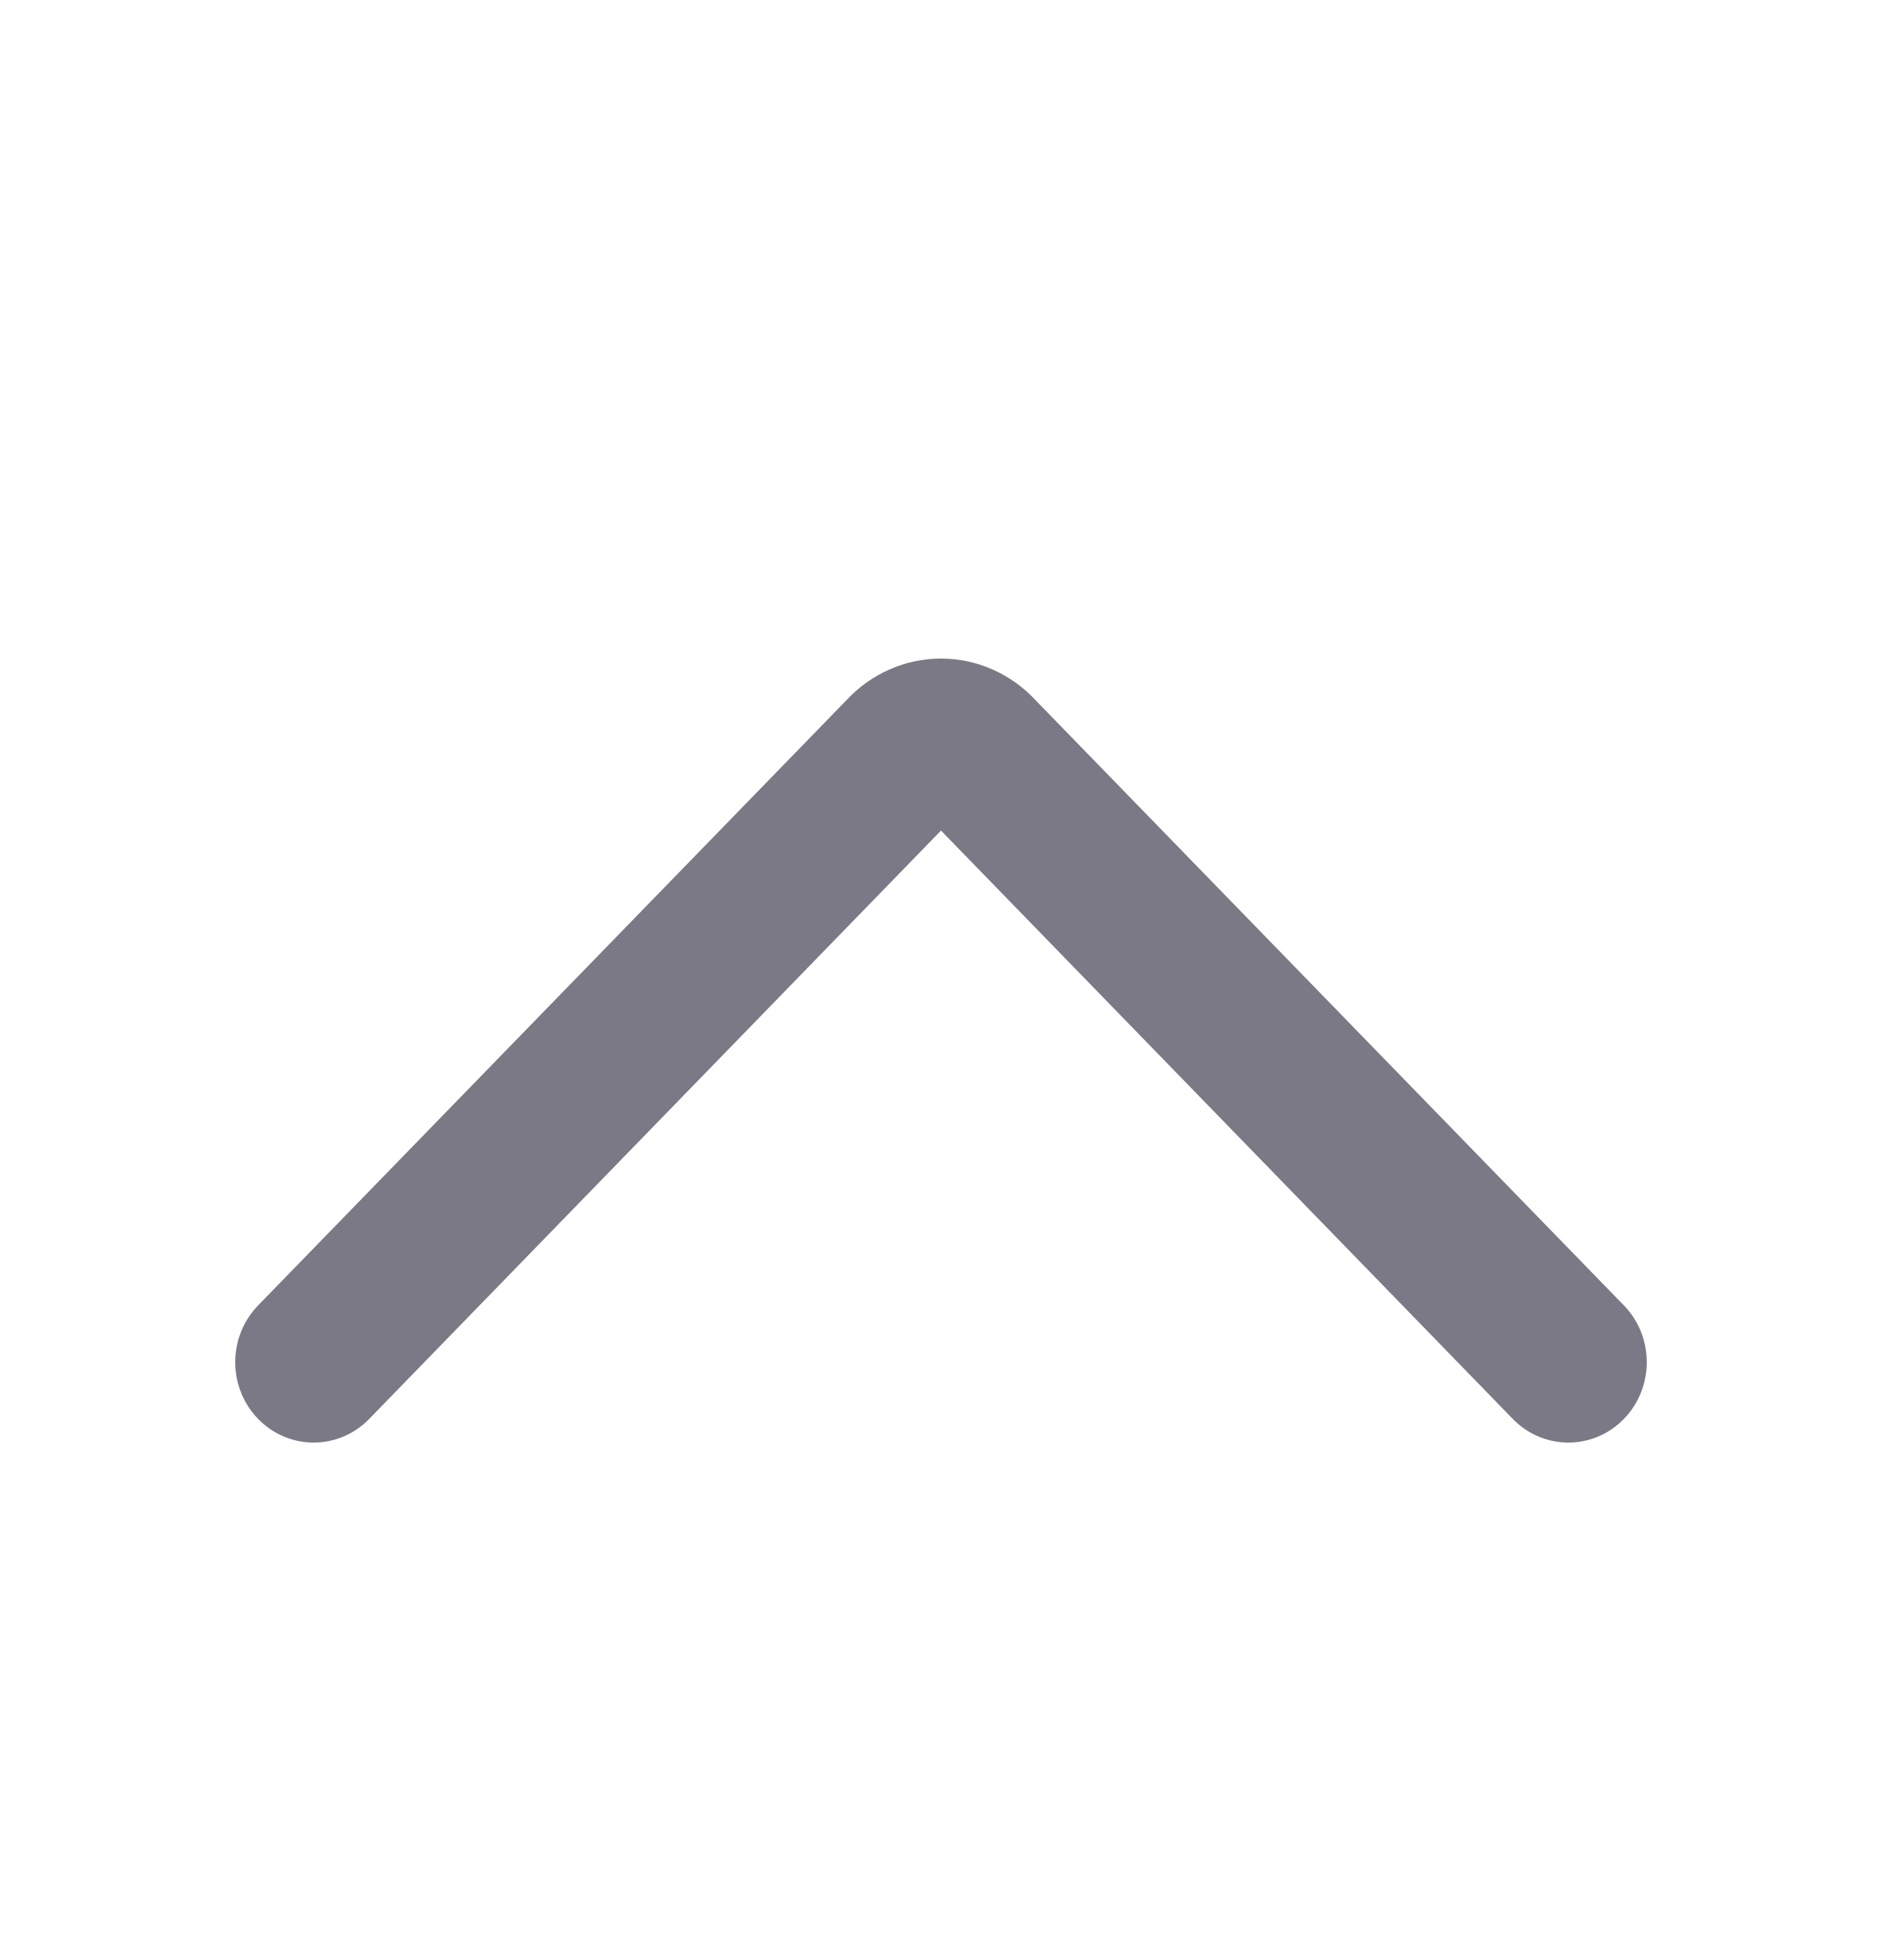
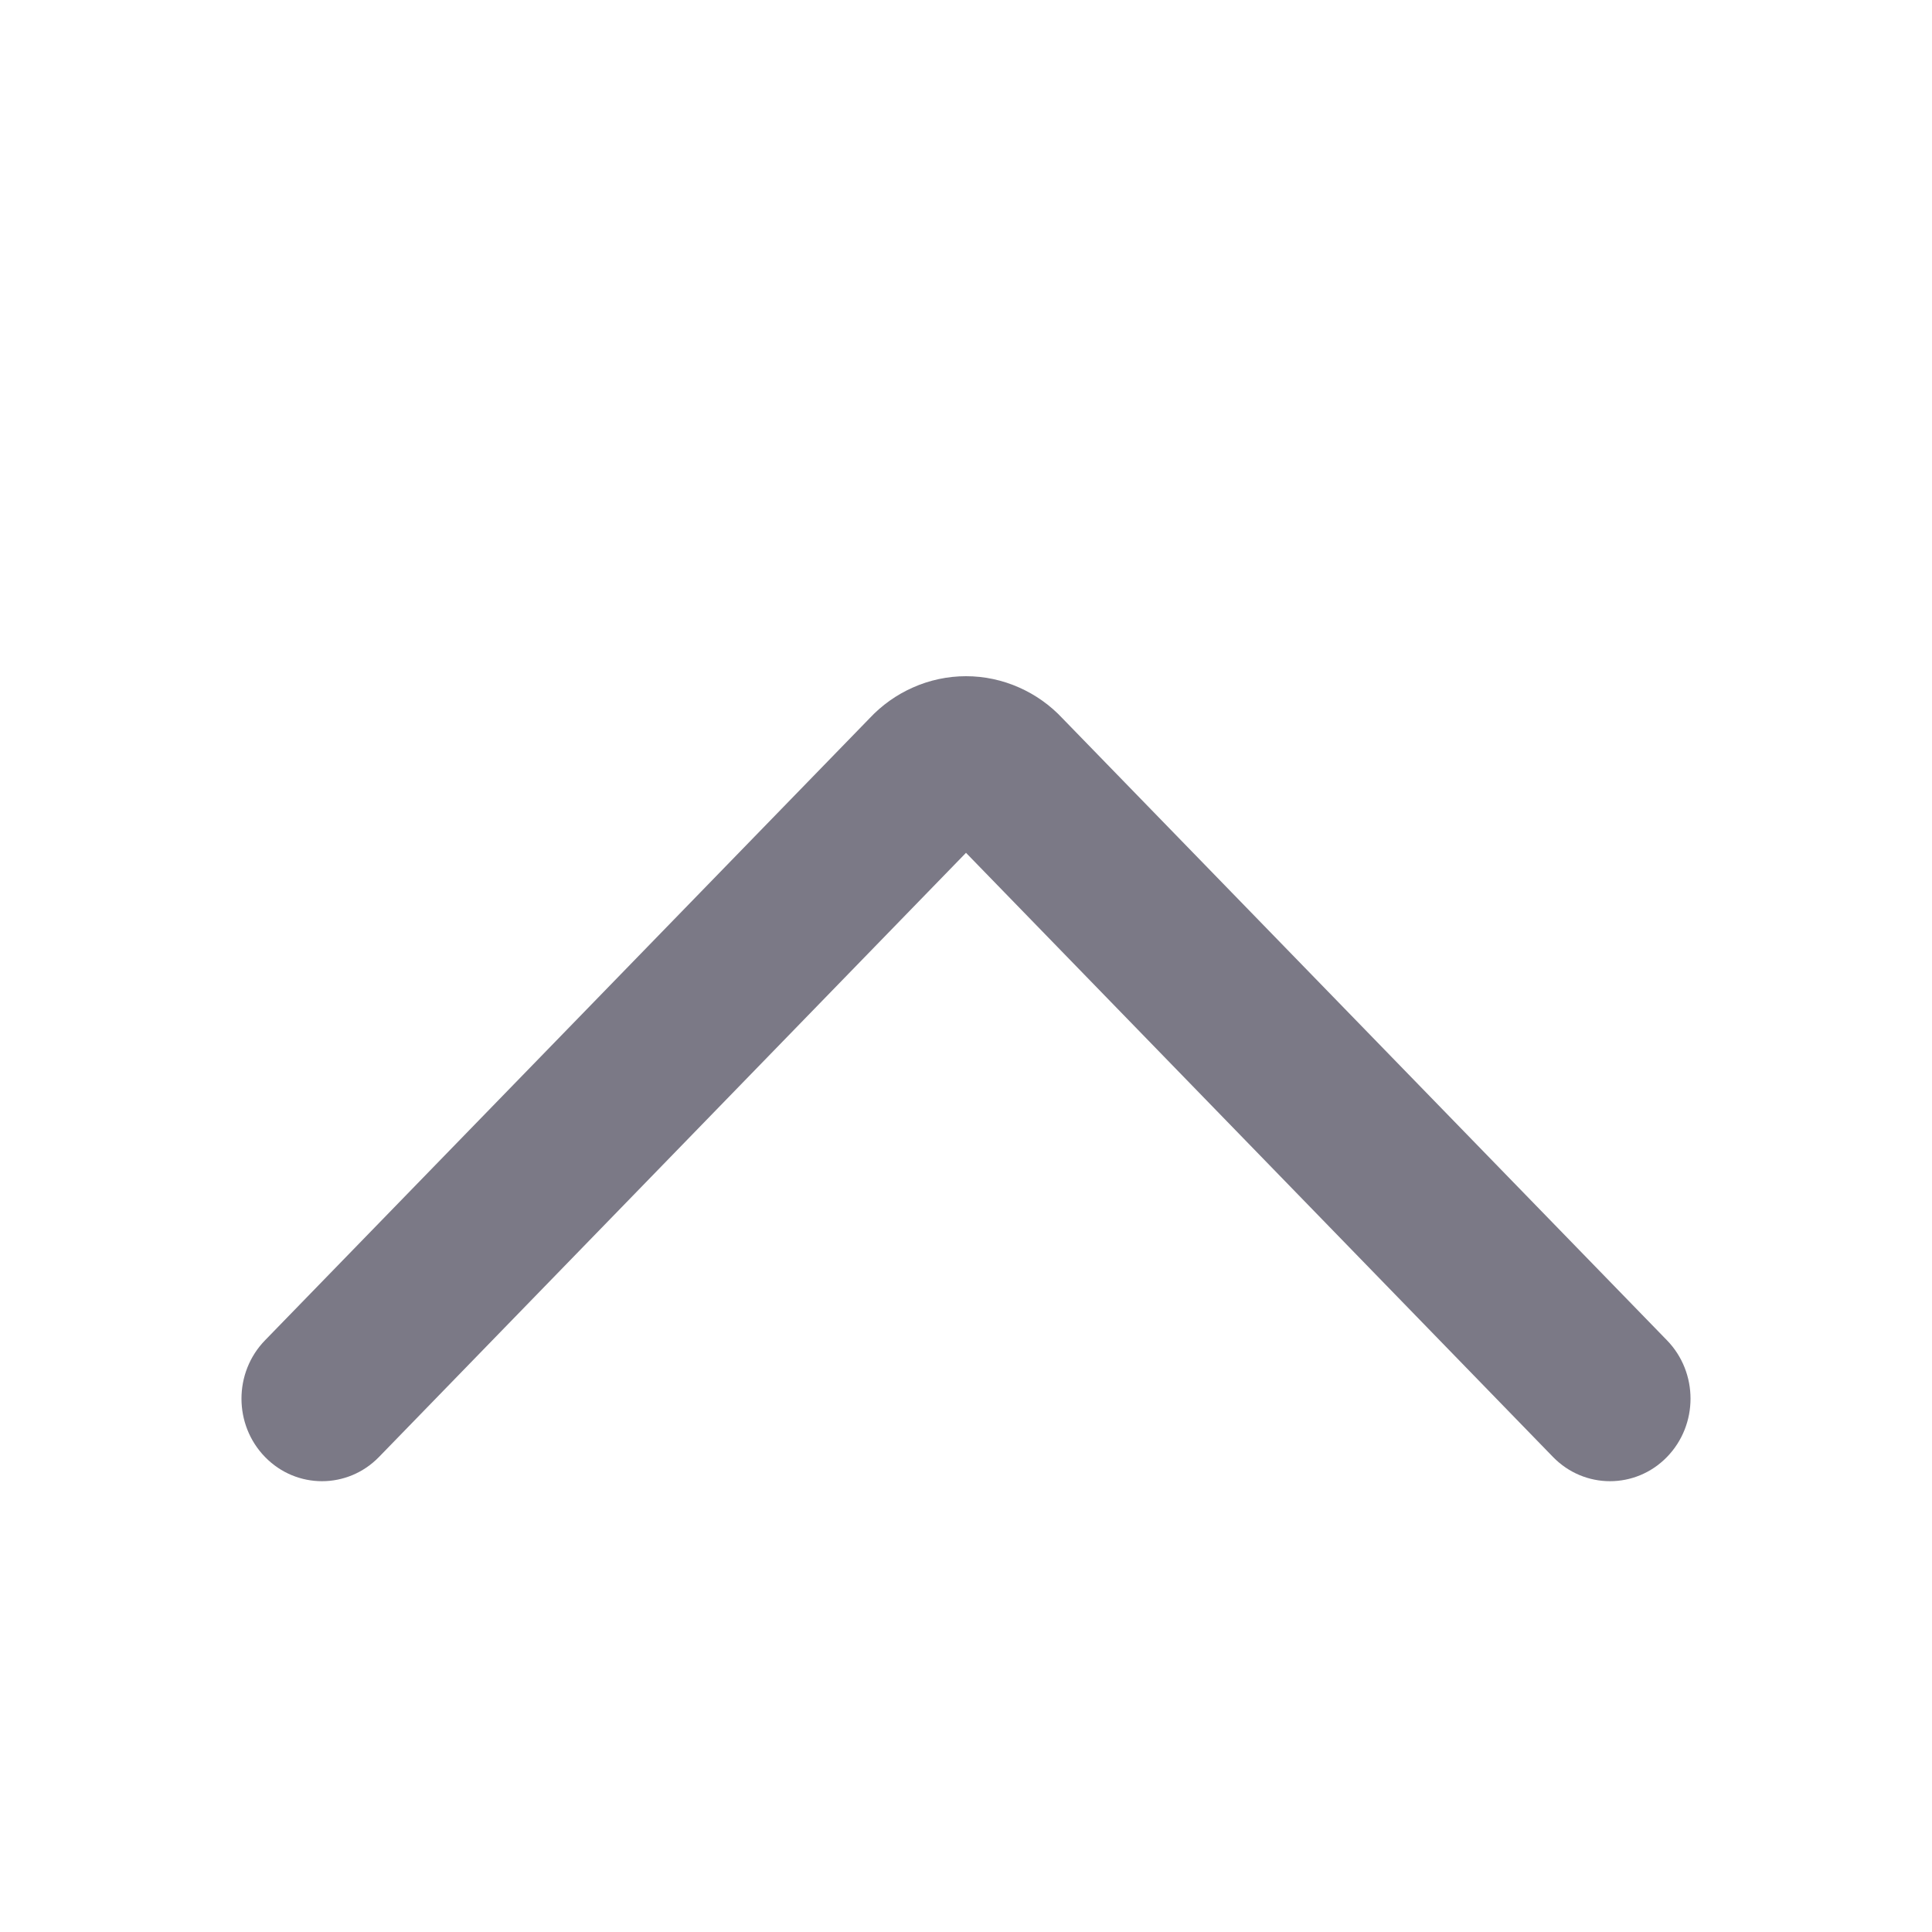
- <svg xmlns="http://www.w3.org/2000/svg" width="24" height="25" viewBox="0 0 24 25" fill="none">
+ <svg xmlns="http://www.w3.org/2000/svg" width="24" height="24" viewBox="0 0 24 24" fill="none">
  <path fill-rule="evenodd" clip-rule="evenodd" d="M12 10.594L4.707 18.1C4.317 18.5 3.683 18.5 3.293 18.1C2.902 17.699 2.902 17.05 3.293 16.649L10.8 8.925C10.953 8.761 11.136 8.631 11.339 8.541C11.547 8.448 11.773 8.4 12 8.4C12.227 8.4 12.453 8.448 12.661 8.541C12.864 8.631 13.047 8.761 13.2 8.925L20.707 16.649C21.098 17.05 21.098 17.699 20.707 18.1C20.317 18.5 19.683 18.5 19.293 18.1L12 10.594Z" fill="#7B7986" />
</svg>
